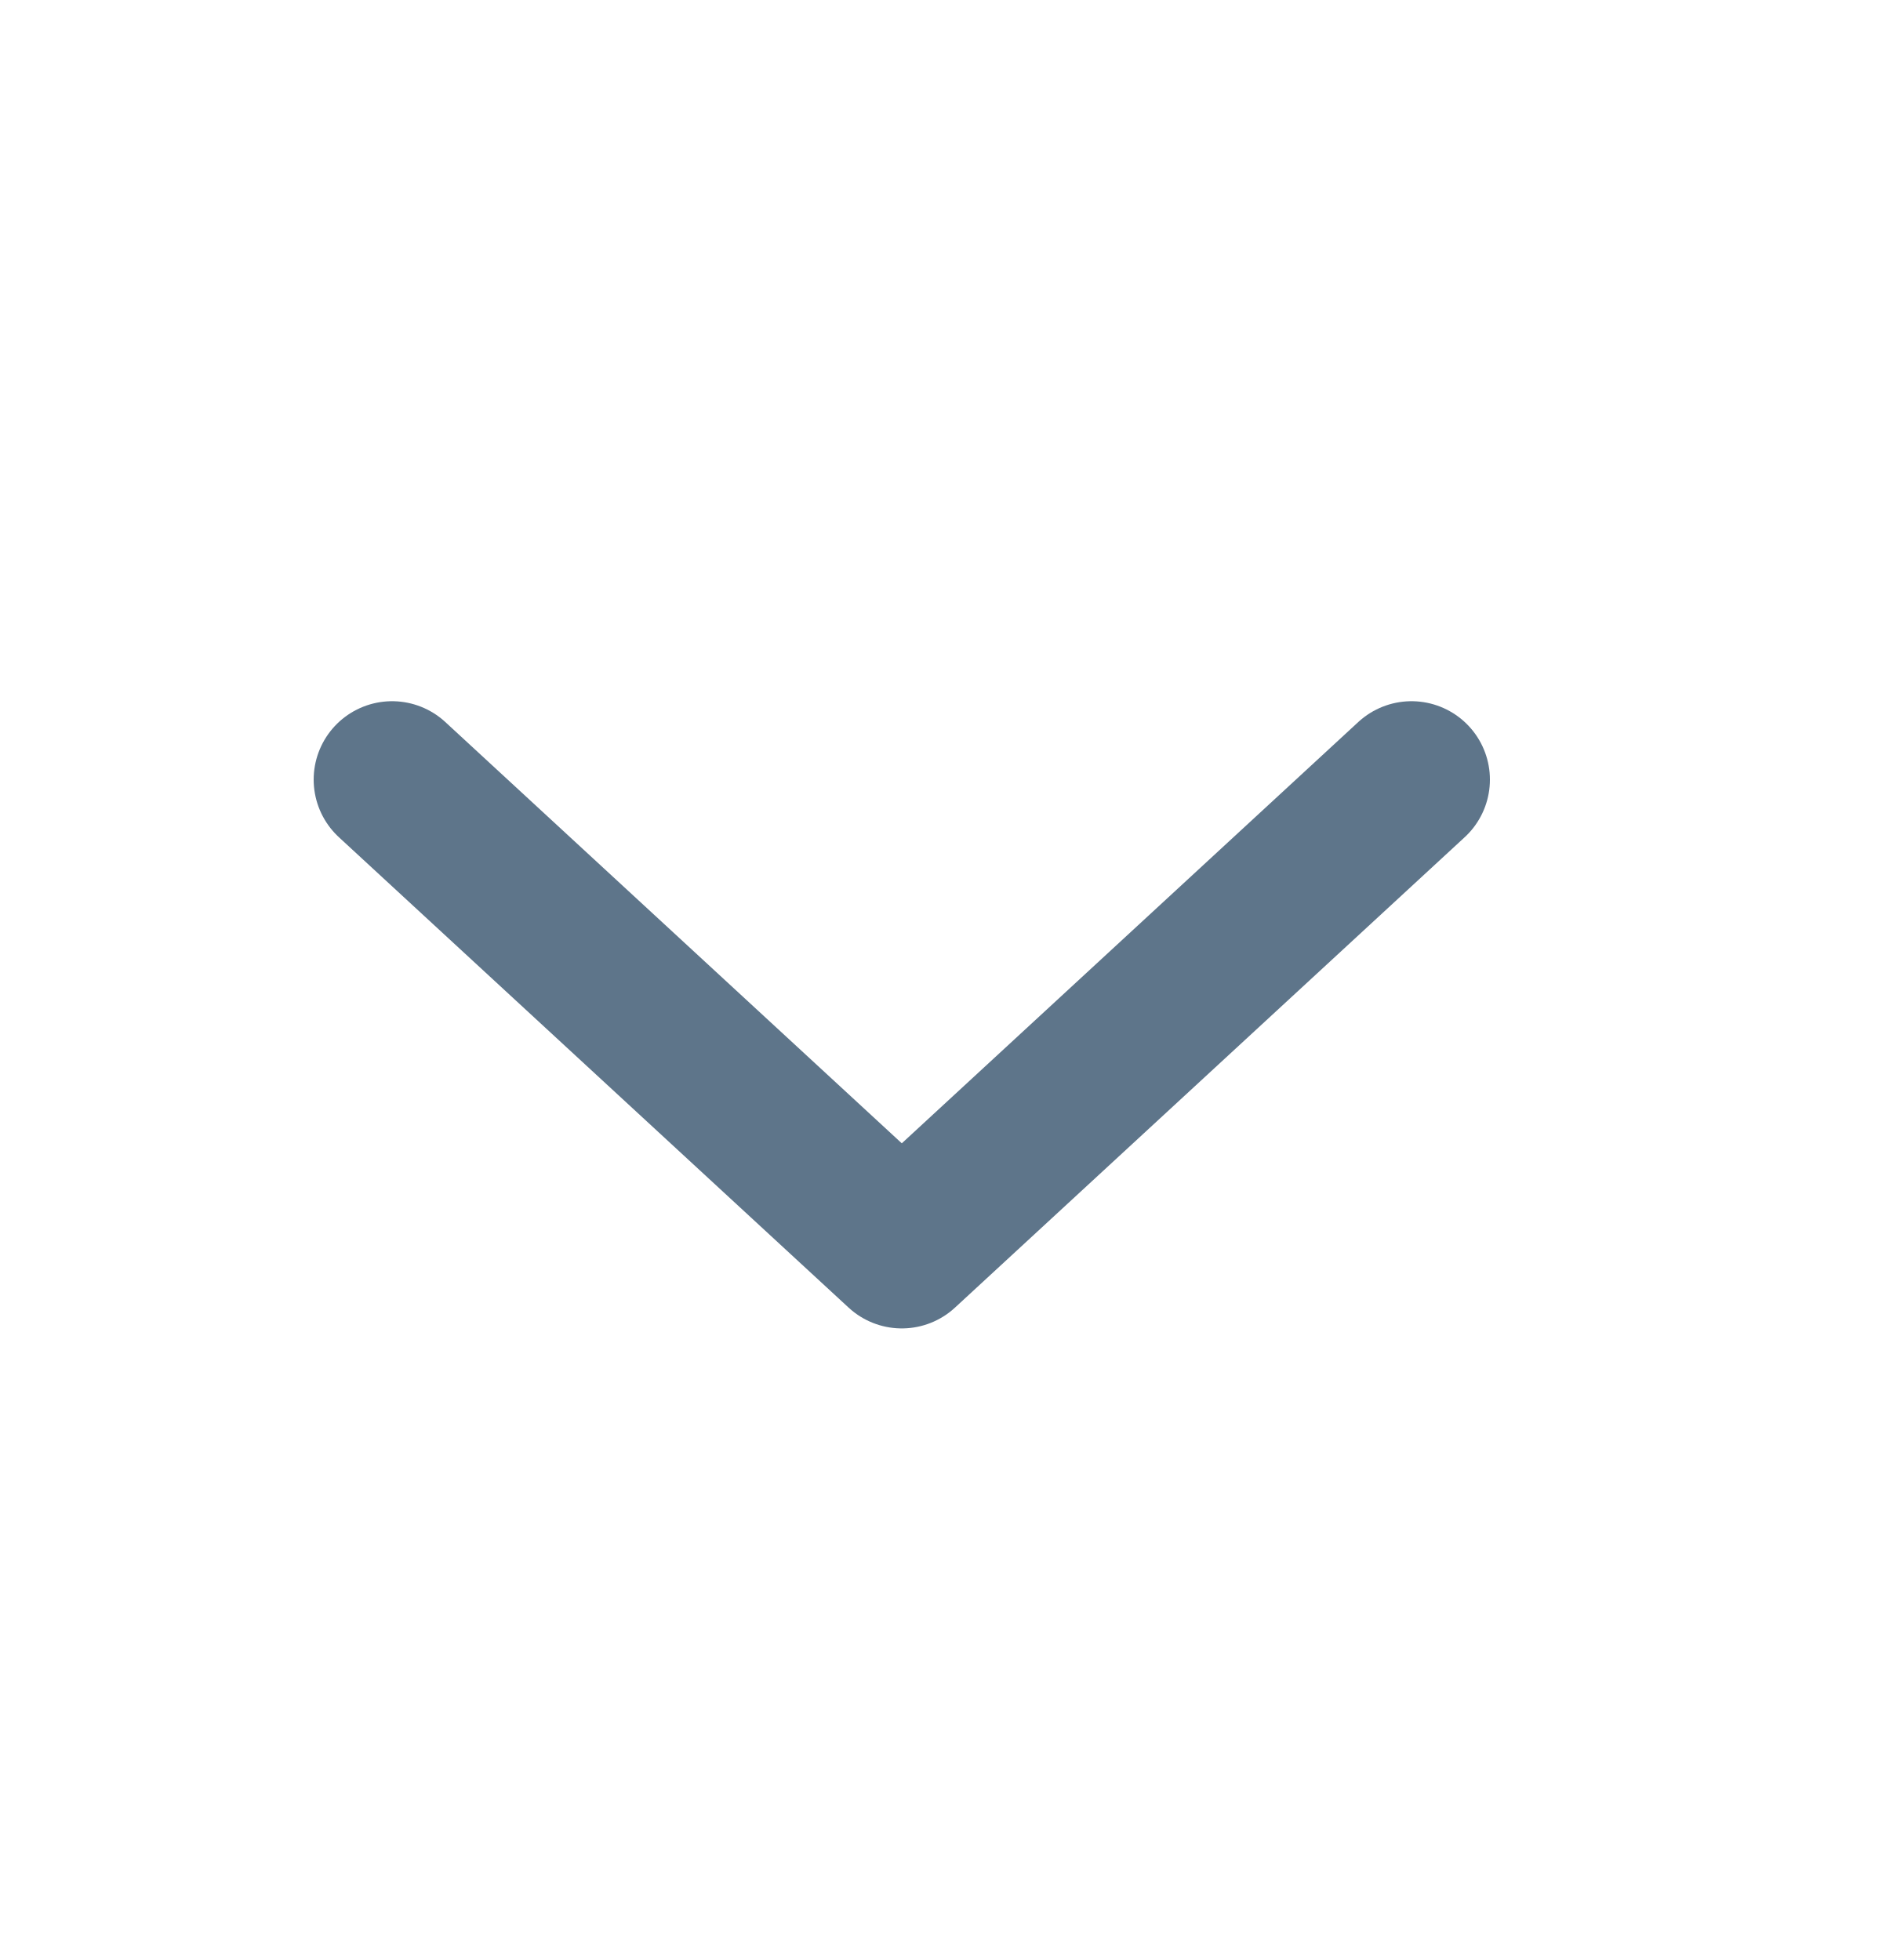
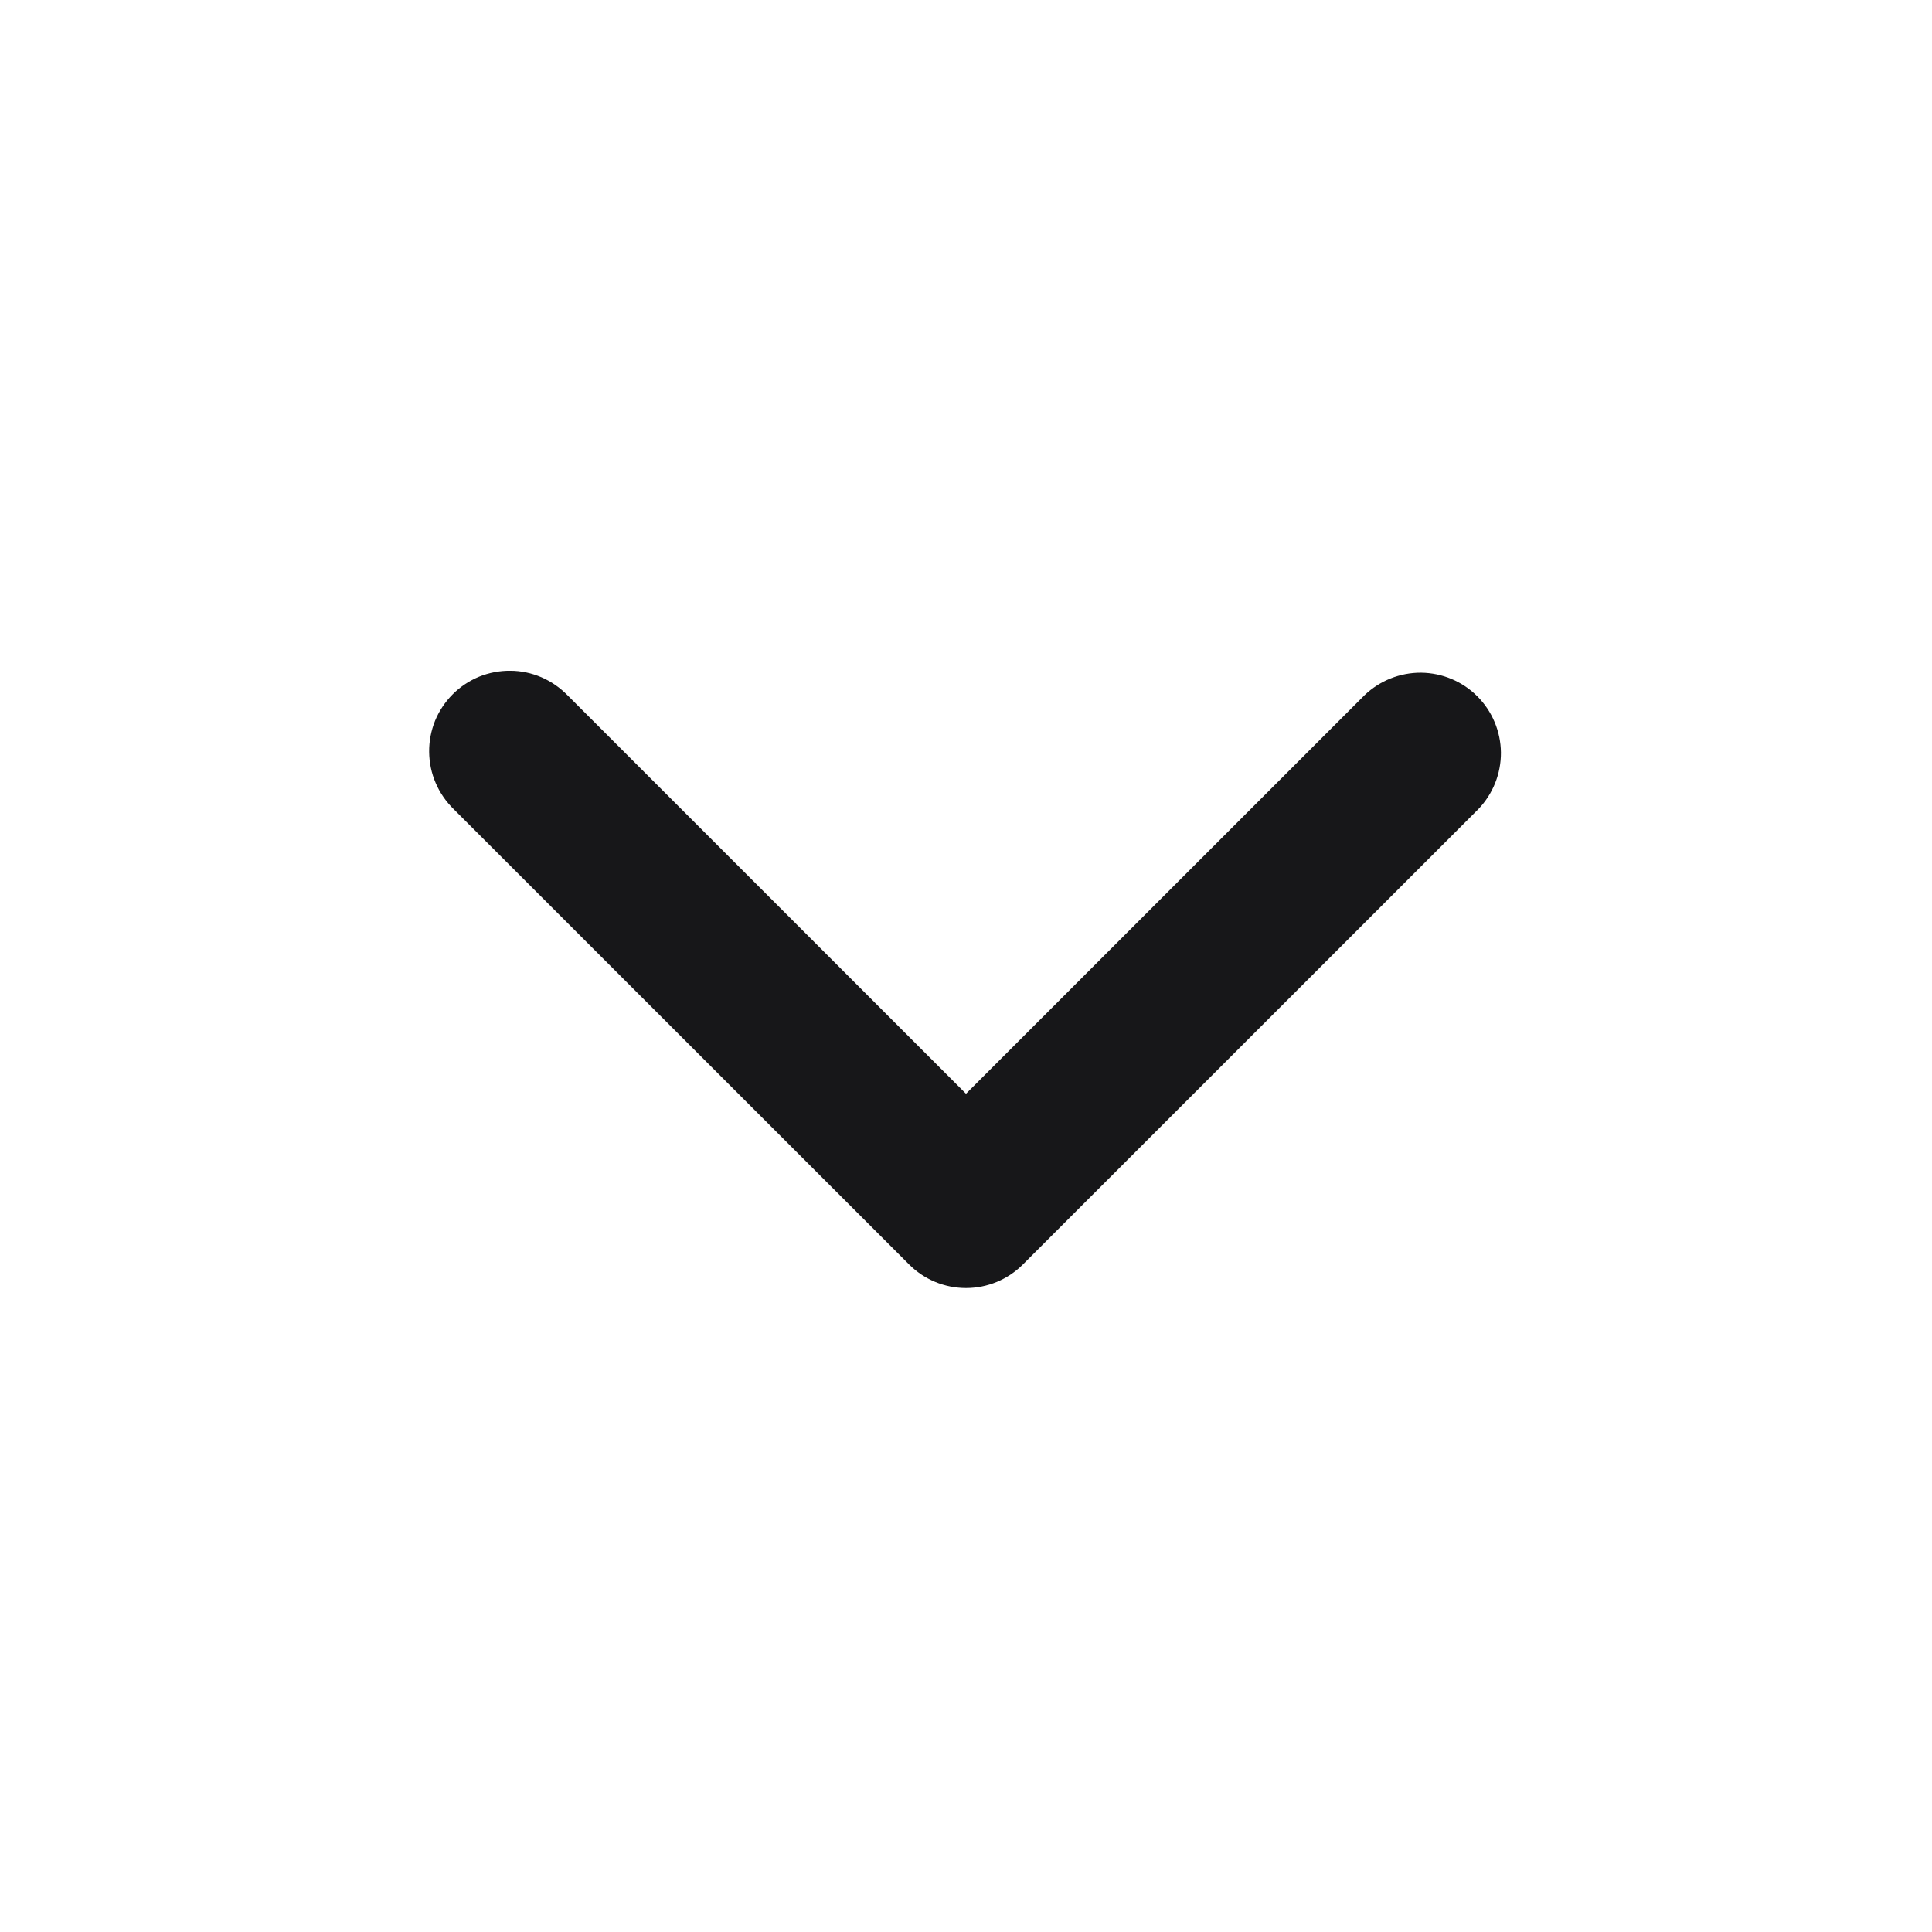
- <svg xmlns="http://www.w3.org/2000/svg" width="24" height="25" viewBox="0 0 24 25" fill="none">
-   <path d="M18 9.944L11.5 15.944L5 9.944" stroke="#5E758A" stroke-width="2" stroke-linecap="round" stroke-linejoin="round" />
+ <svg xmlns="http://www.w3.org/2000/svg" width="16" height="16" viewBox="0 0 16 16" fill="none">
+   <path fill-rule="evenodd" clip-rule="evenodd" d="M8.471 10.472C8.346 10.597 8.177 10.667 8 10.667C7.823 10.667 7.654 10.597 7.529 10.472L3.757 6.701C3.694 6.639 3.643 6.566 3.608 6.484C3.573 6.403 3.555 6.316 3.554 6.227C3.553 6.139 3.57 6.051 3.603 5.969C3.637 5.887 3.686 5.813 3.749 5.75C3.812 5.687 3.886 5.638 3.968 5.604C4.05 5.571 4.138 5.554 4.226 5.555C4.315 5.555 4.402 5.574 4.484 5.609C4.565 5.644 4.638 5.695 4.7 5.758L8 9.058L11.3 5.758C11.426 5.637 11.594 5.57 11.769 5.571C11.944 5.573 12.111 5.643 12.234 5.766C12.358 5.89 12.428 6.057 12.43 6.232C12.431 6.407 12.364 6.575 12.243 6.701L8.471 10.472Z" fill="#171719" />
</svg>
